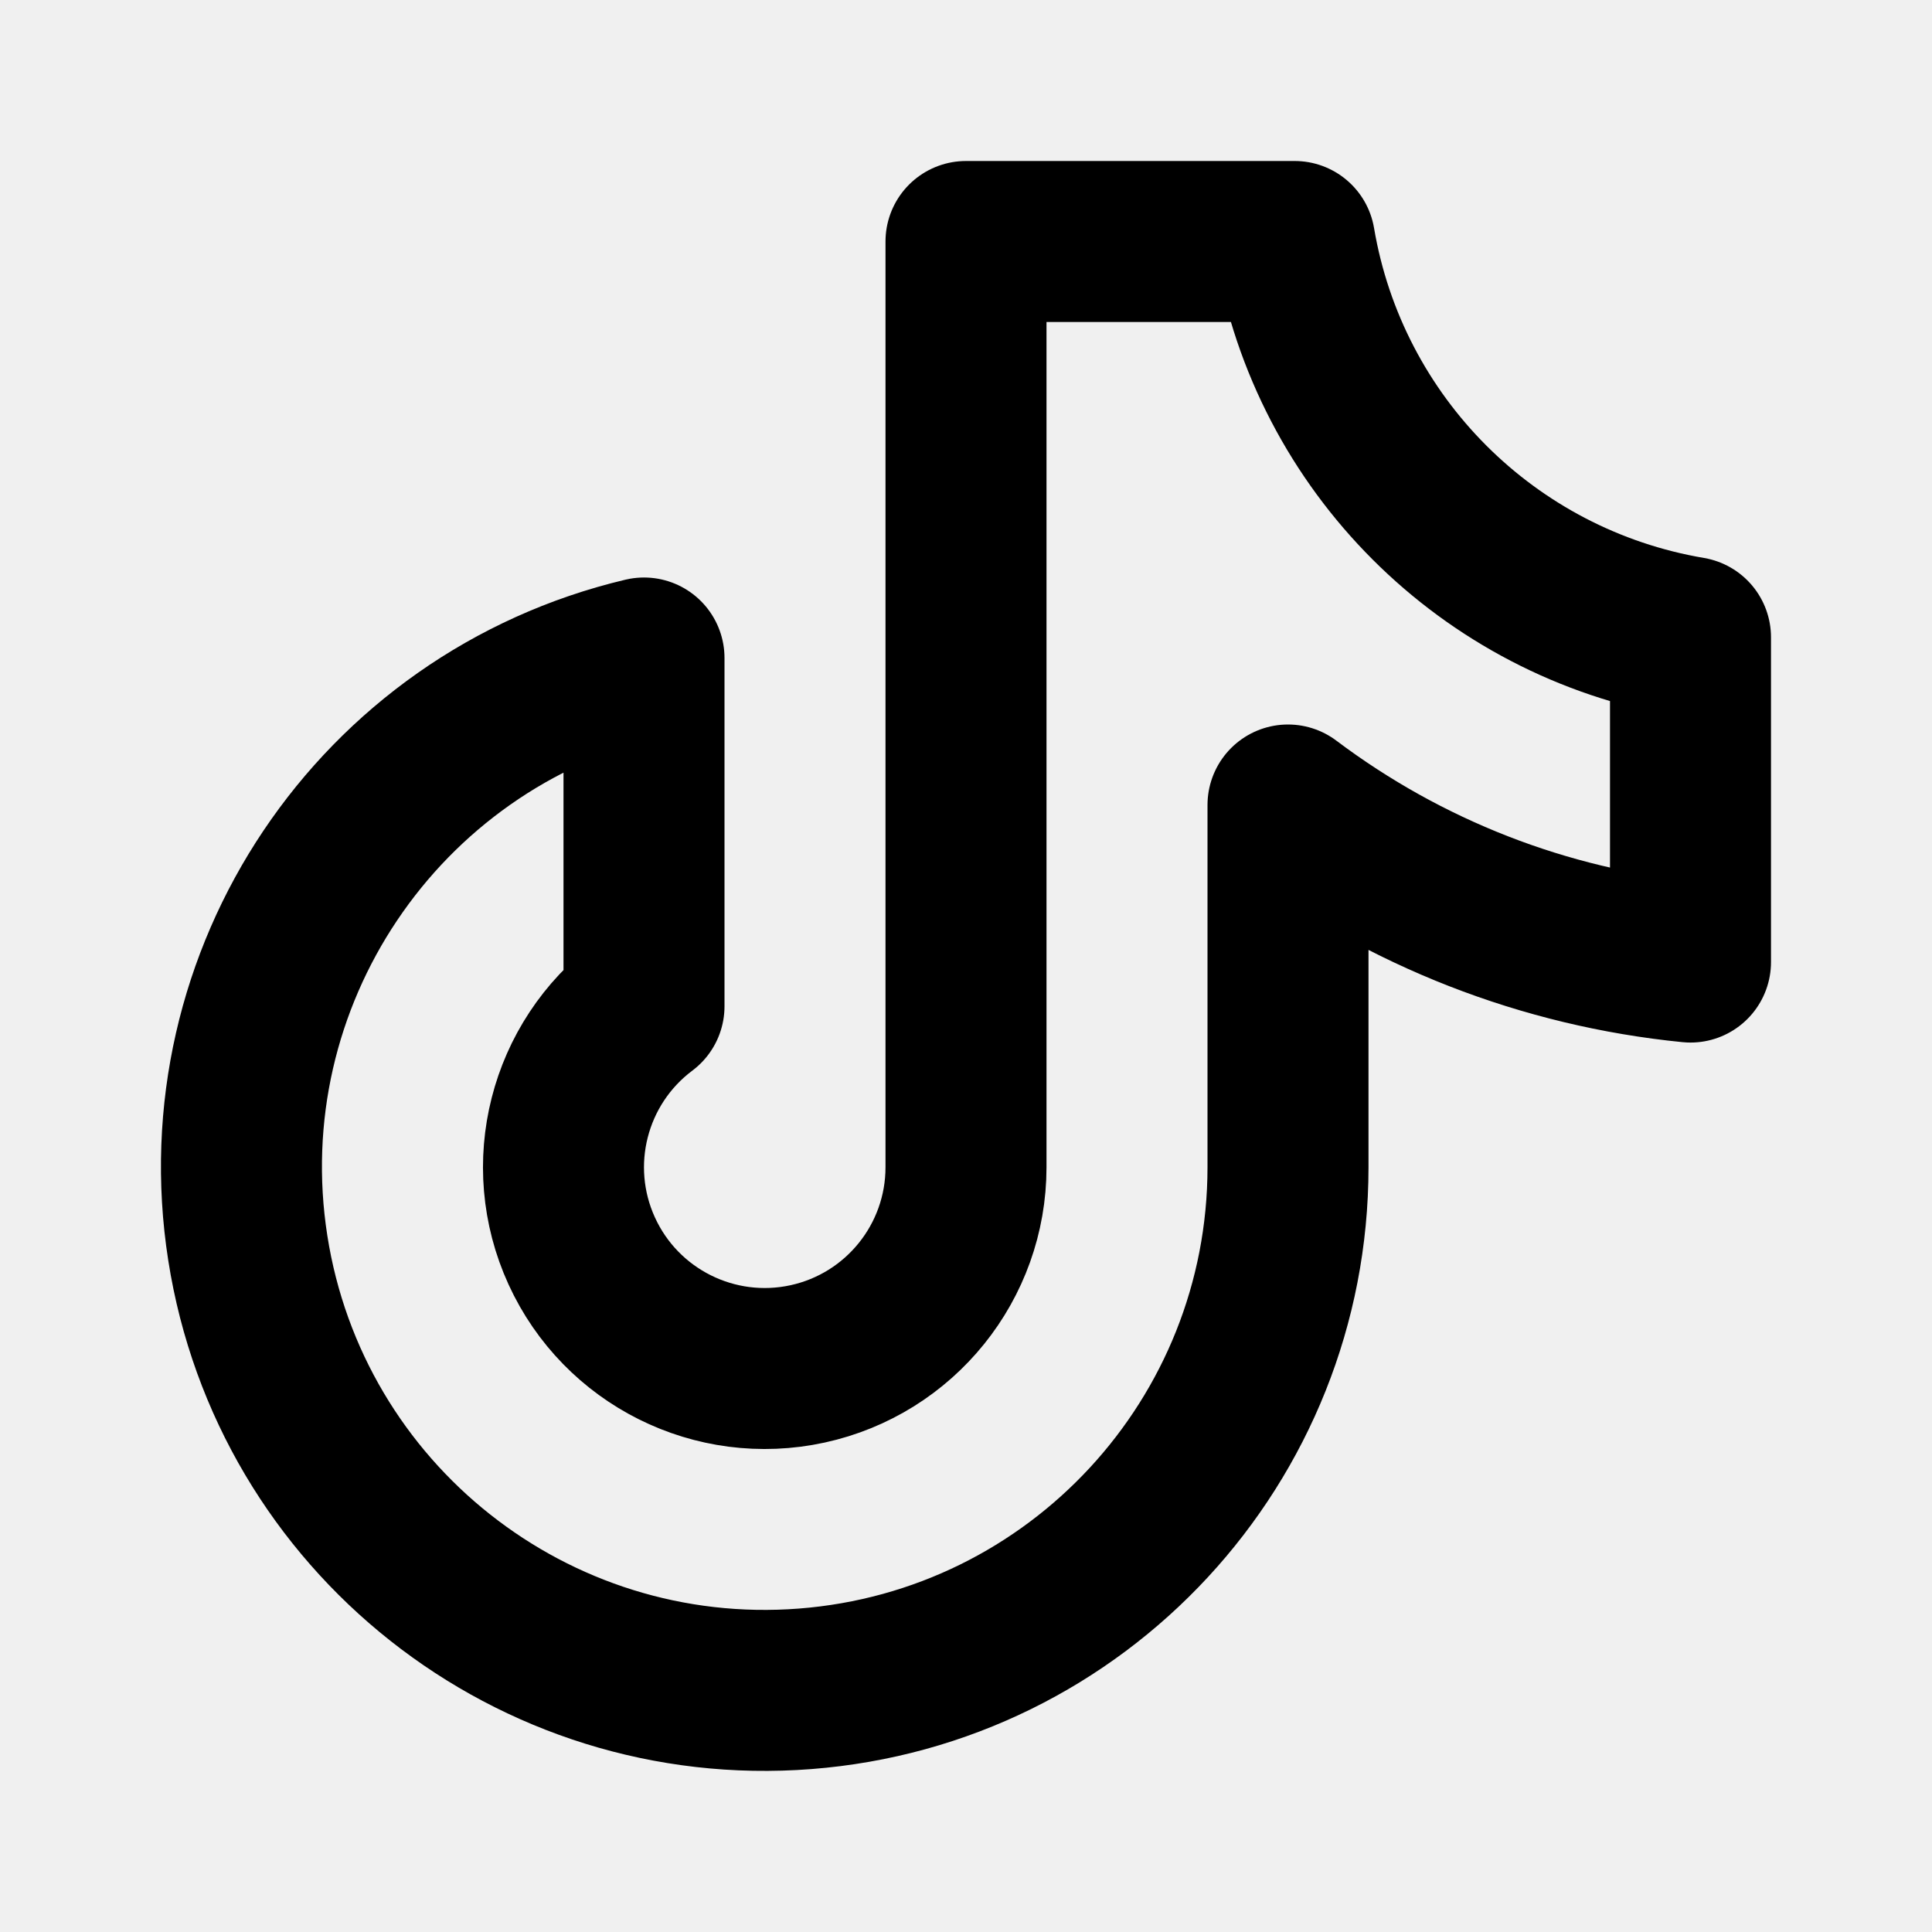
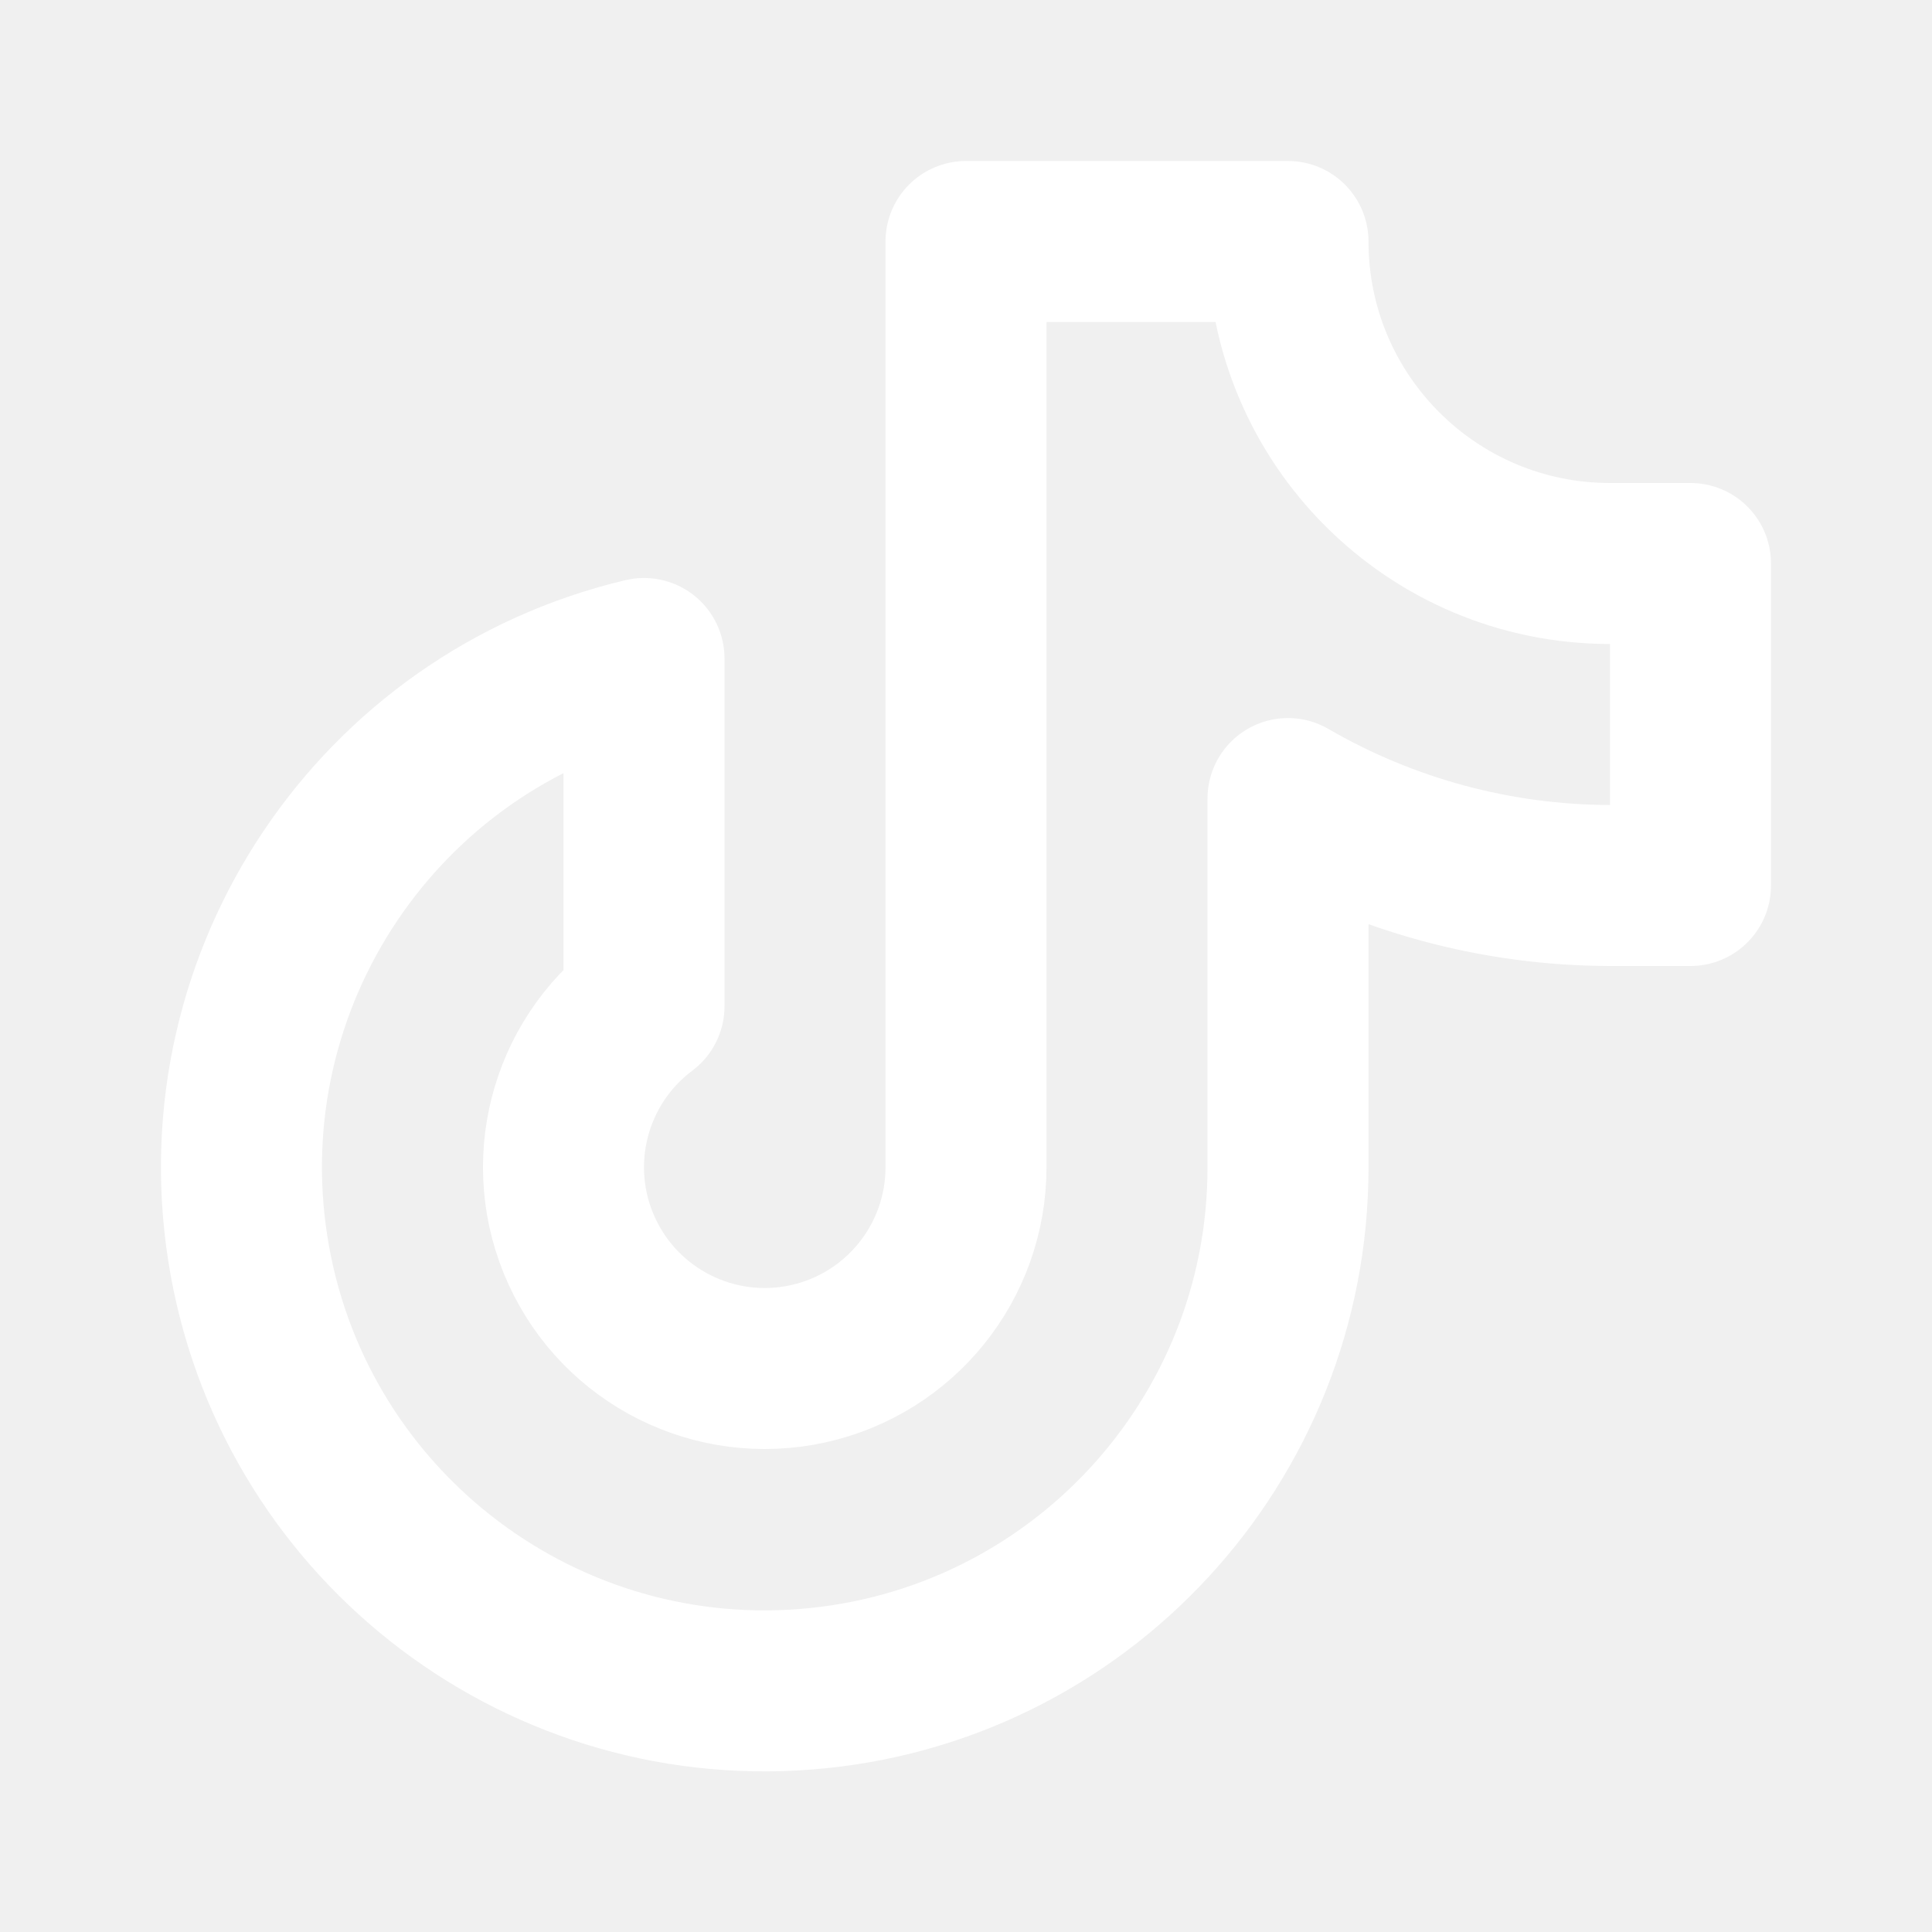
- <svg xmlns="http://www.w3.org/2000/svg" width="24" height="24" viewBox="0 0 24 24" fill="none" stroke="currentColor" stroke-width="2" stroke-linecap="round" stroke-linejoin="round" class="icon icon-tabler icons-tabler-outline icon-tabler-brand-tiktok">
-   <path stroke="none" d="M0 0h24v24H0z" fill="none" />
-   <path d="M21 7.917v4.034a9.948 9.948 0 0 1 -5 -1.951v4.5a6.5 6.5 0 1 1 -8 -6.326v4.326a2.5 2.5 0 1 0 4 2v-11.5h4.083a6.005 6.005 0 0 0 4.917 4.917z" />
+ <svg xmlns="http://www.w3.org/2000/svg" fill="#000000" width="800px" height="800px" viewBox="0 0 24 24" id="tiktok" data-name="Line Color" class="icon line-color">
+   <g id="SVGRepo_bgCarrier" stroke-width="0" />
+   <g id="SVGRepo_tracerCarrier" stroke-linecap="round" stroke-linejoin="round" />
+   <g id="SVGRepo_iconCarrier">
+     <path id="primary" d="M21,7H20a4,4,0,0,1-4-4H12V14.5a2.5,2.5,0,1,1-4-2V8.18a6.5,6.5,0,1,0,8,6.32V9.92A8,8,0,0,0,20,11h1Z" style="fill: none; stroke: #FFF; stroke-linecap: round; stroke-linejoin: round; stroke-width: 2;" />
+   </g>
</svg>
